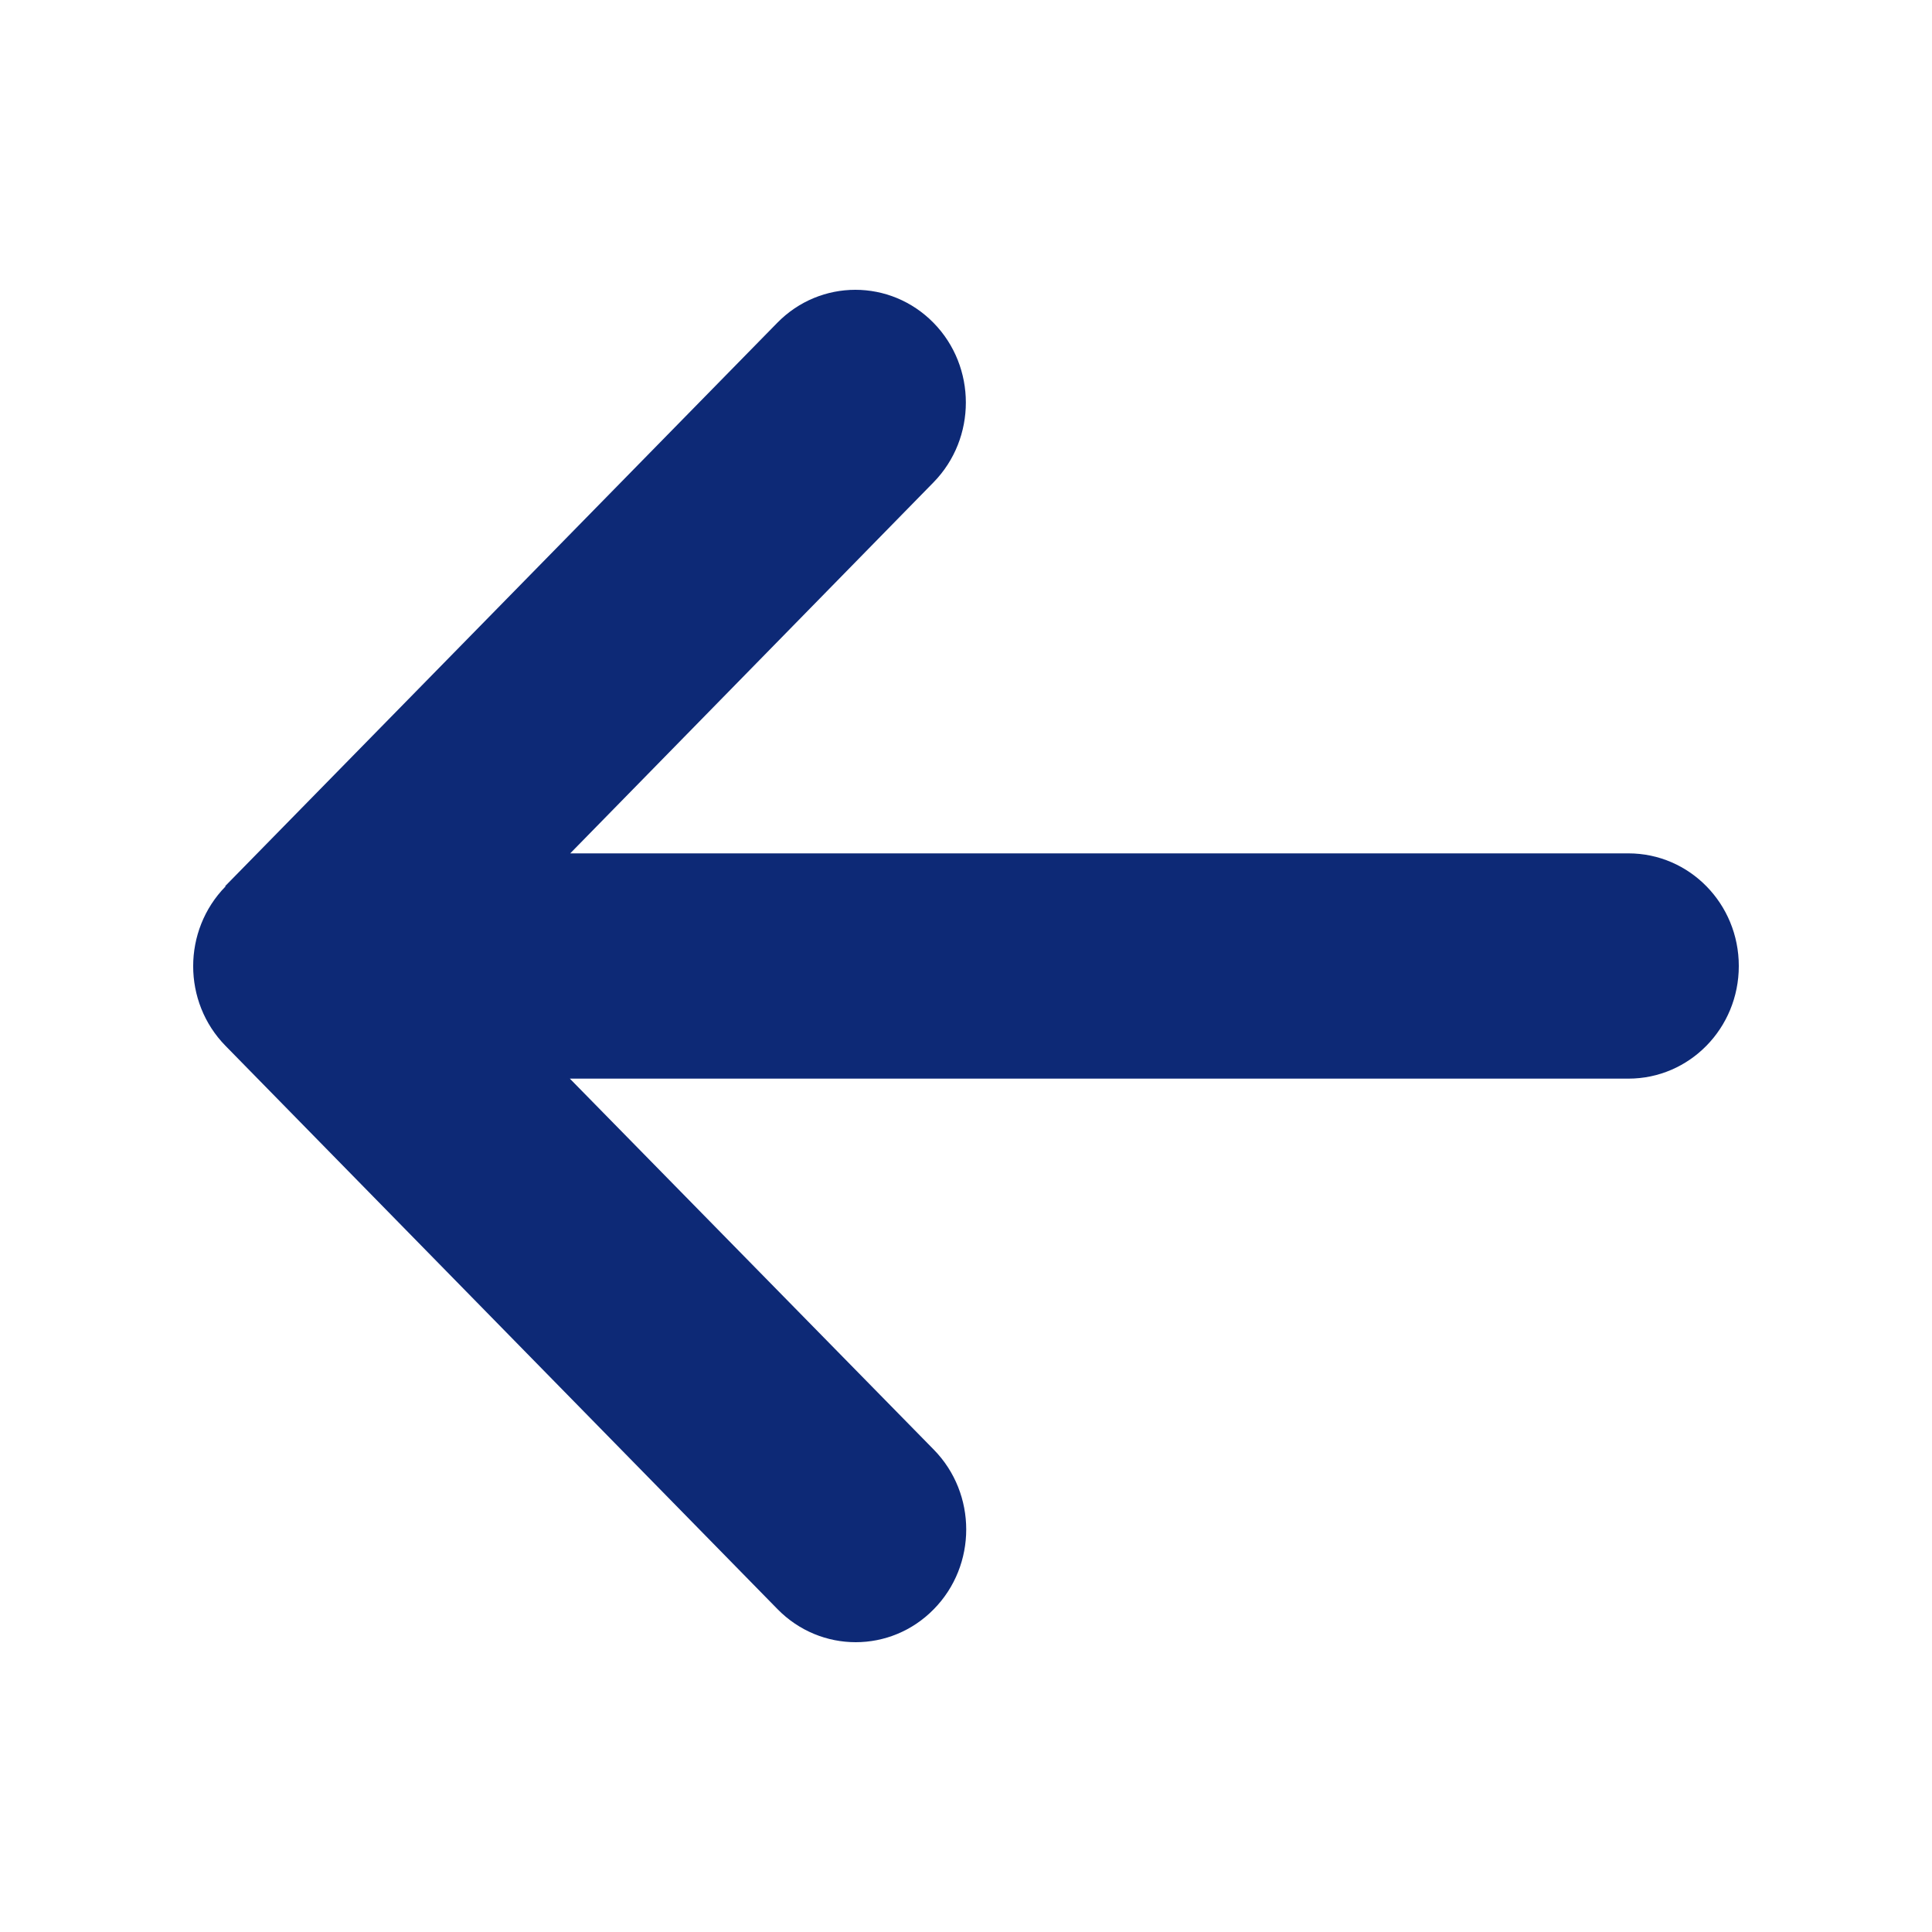
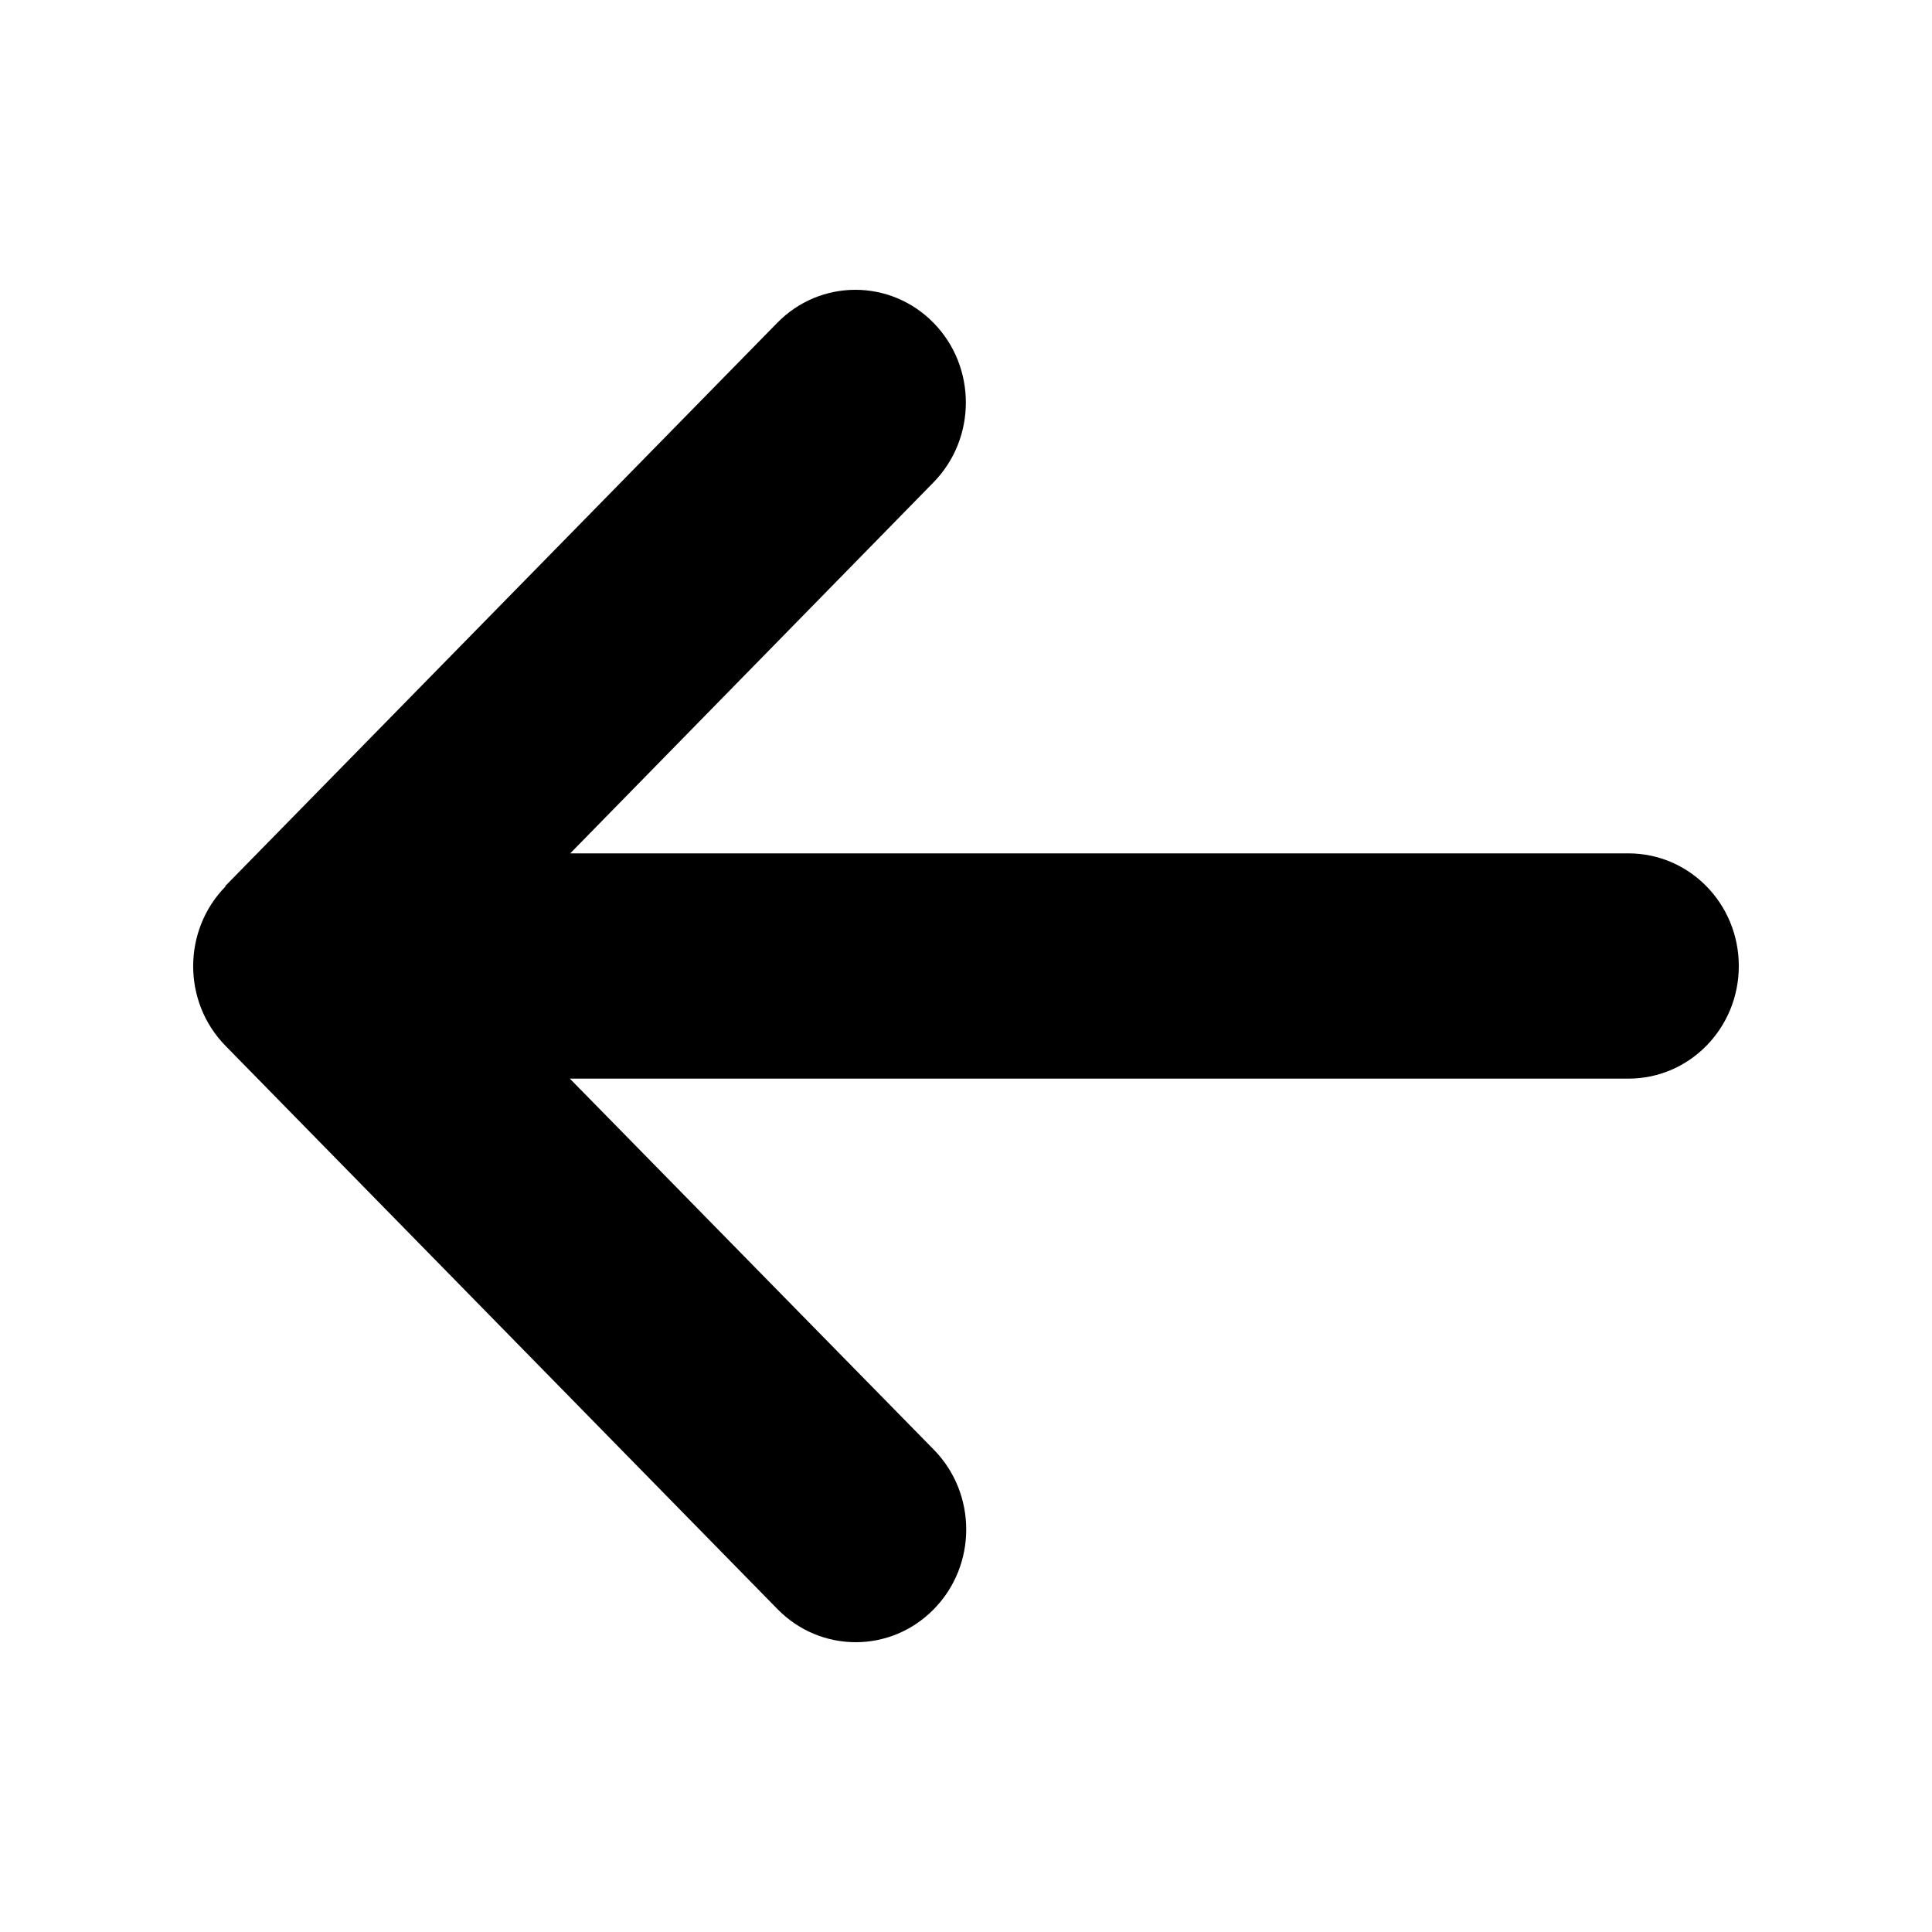
<svg xmlns="http://www.w3.org/2000/svg" width="20" height="20" viewBox="0 0 20 20" fill="none">
-   <path d="M2.335 9.176C1.888 9.632 1.888 10.372 2.335 10.827L8.049 16.658C8.496 17.114 9.221 17.114 9.667 16.658C10.114 16.203 10.114 15.463 9.667 15.007L5.899 11.166H16.857C17.489 11.166 18 10.645 18 10C18 9.355 17.489 8.834 16.857 8.834H5.903L9.664 4.993C10.11 4.537 10.11 3.797 9.664 3.342C9.217 2.886 8.492 2.886 8.046 3.342L2.331 9.173L2.335 9.176Z" fill="#0D2976" />
+   <path d="M2.335 9.176C1.888 9.632 1.888 10.372 2.335 10.827L8.049 16.658C8.496 17.114 9.221 17.114 9.667 16.658C10.114 16.203 10.114 15.463 9.667 15.007L5.899 11.166H16.857C17.489 11.166 18 10.645 18 10C18 9.355 17.489 8.834 16.857 8.834H5.903L9.664 4.993C10.11 4.537 10.11 3.797 9.664 3.342C9.217 2.886 8.492 2.886 8.046 3.342L2.331 9.173L2.335 9.176Z" fill="currentColor" />
</svg>
